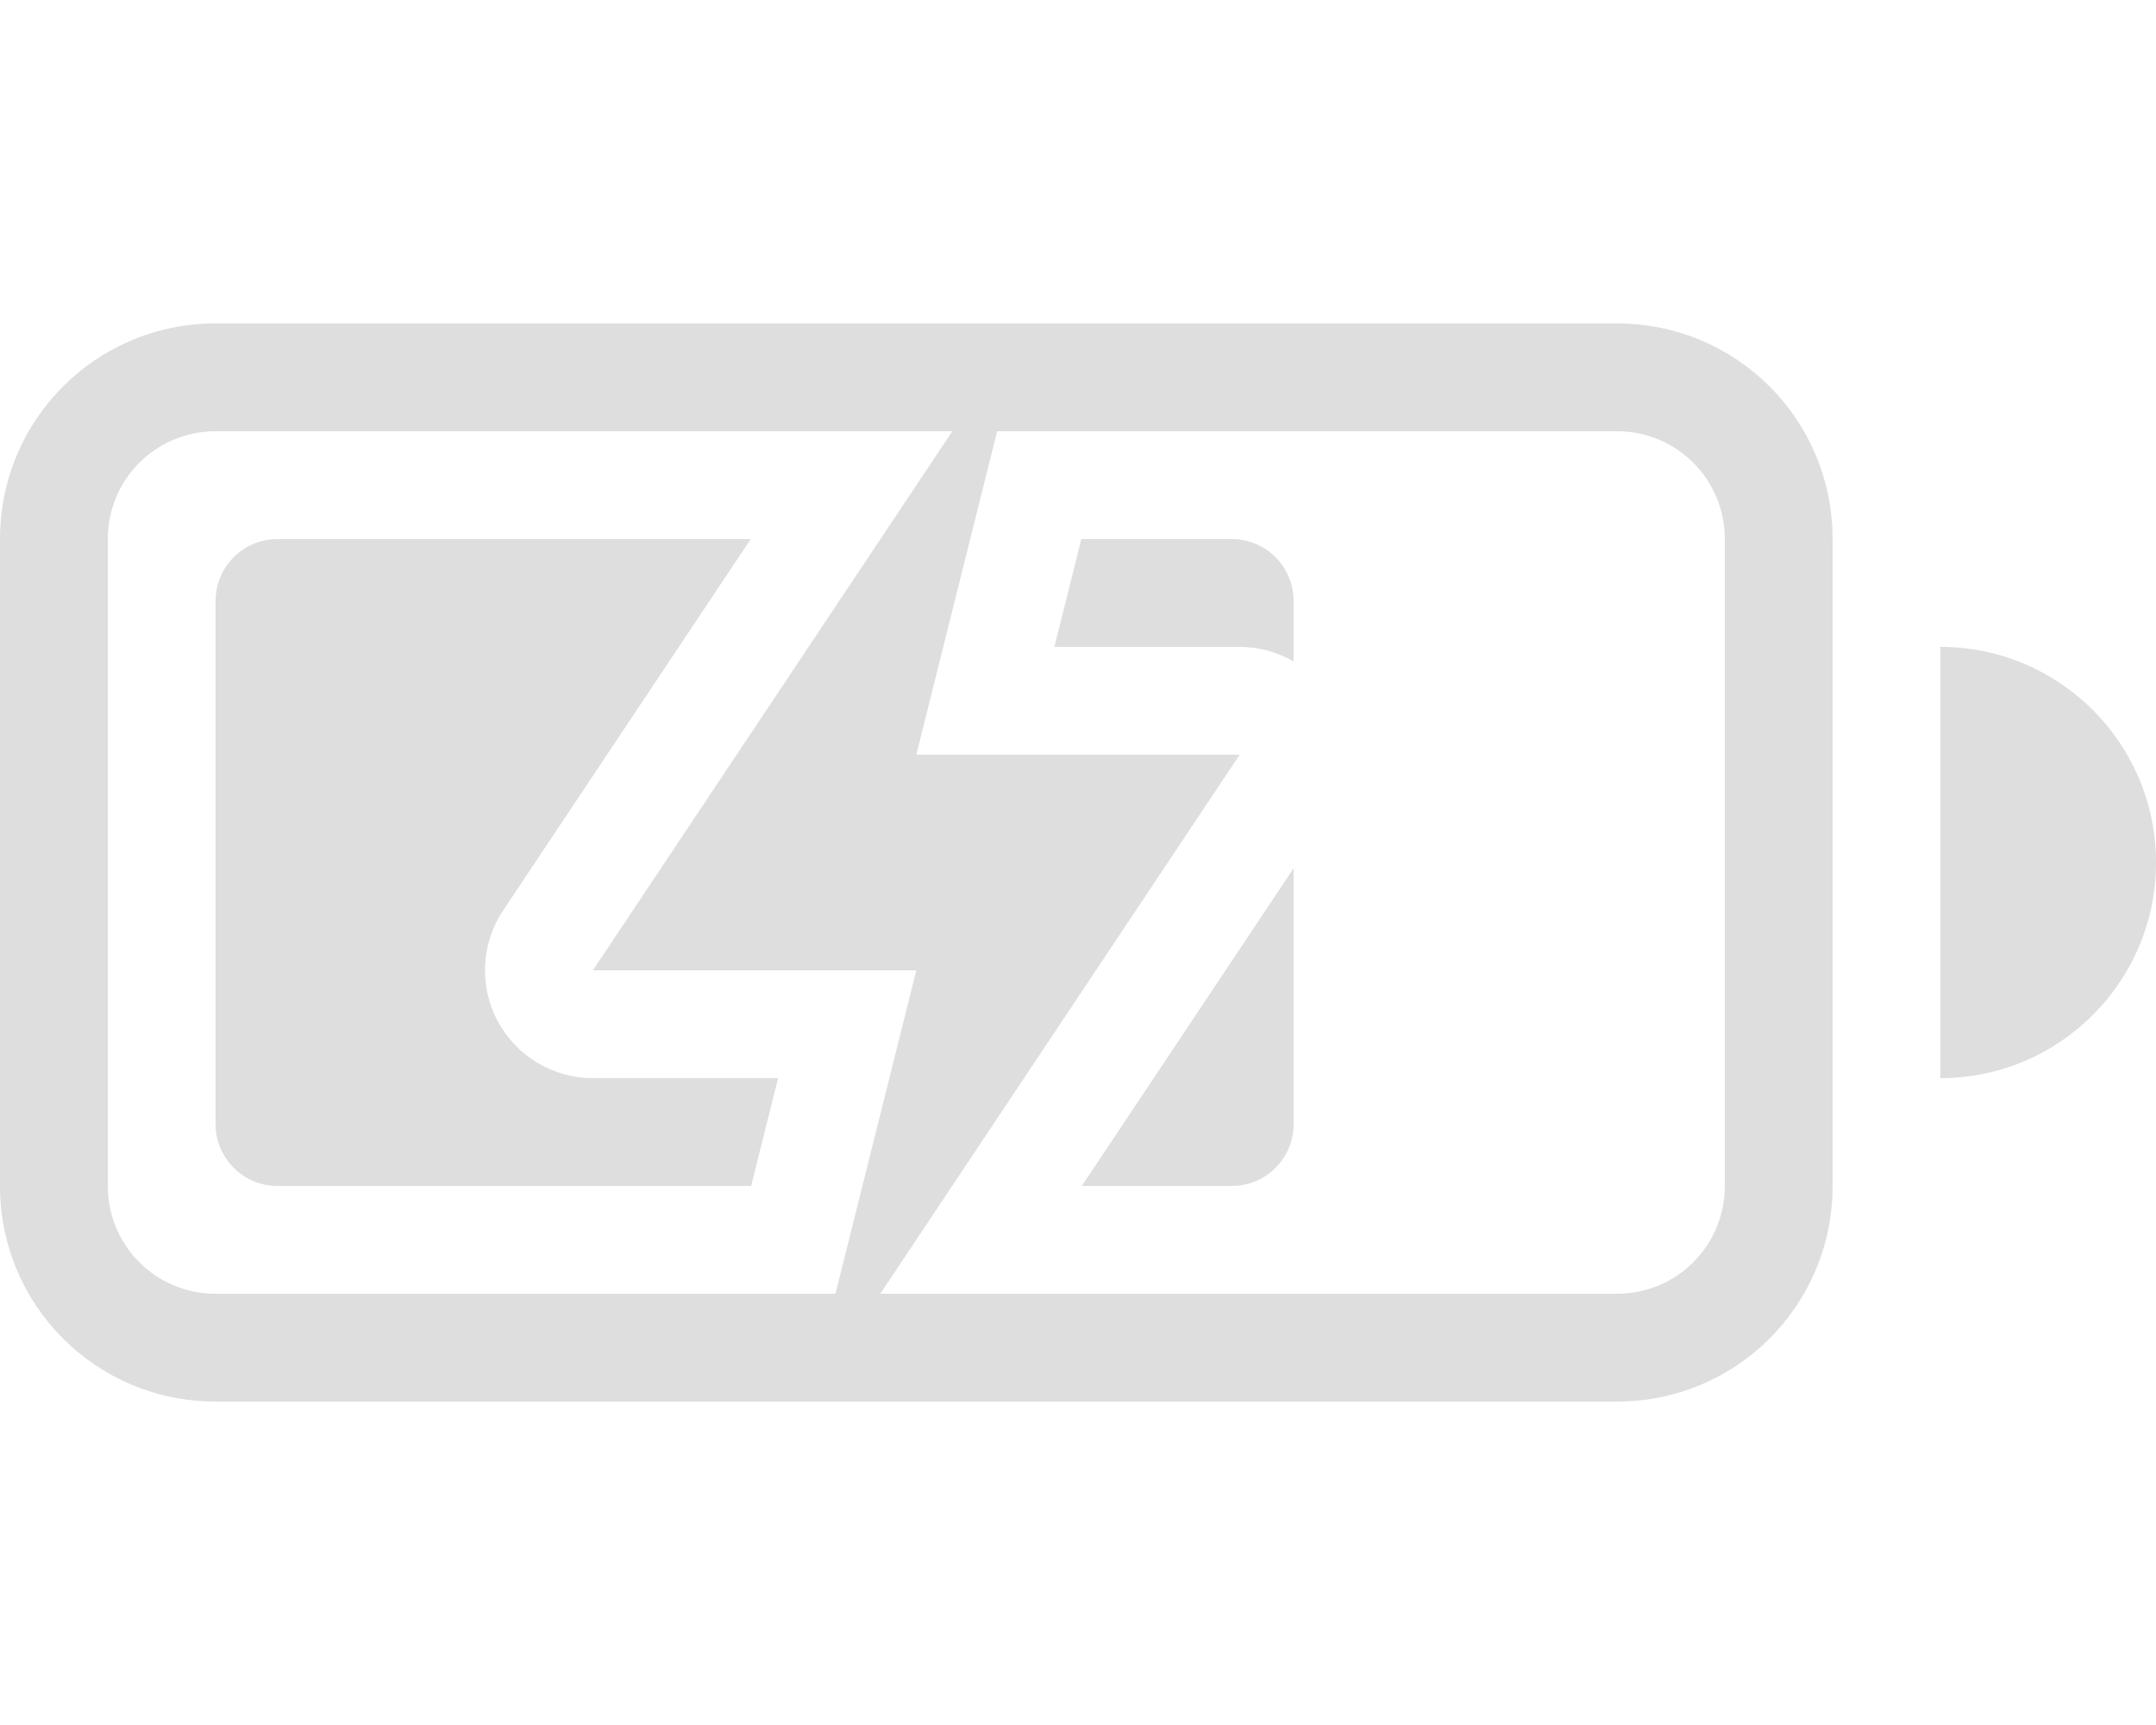
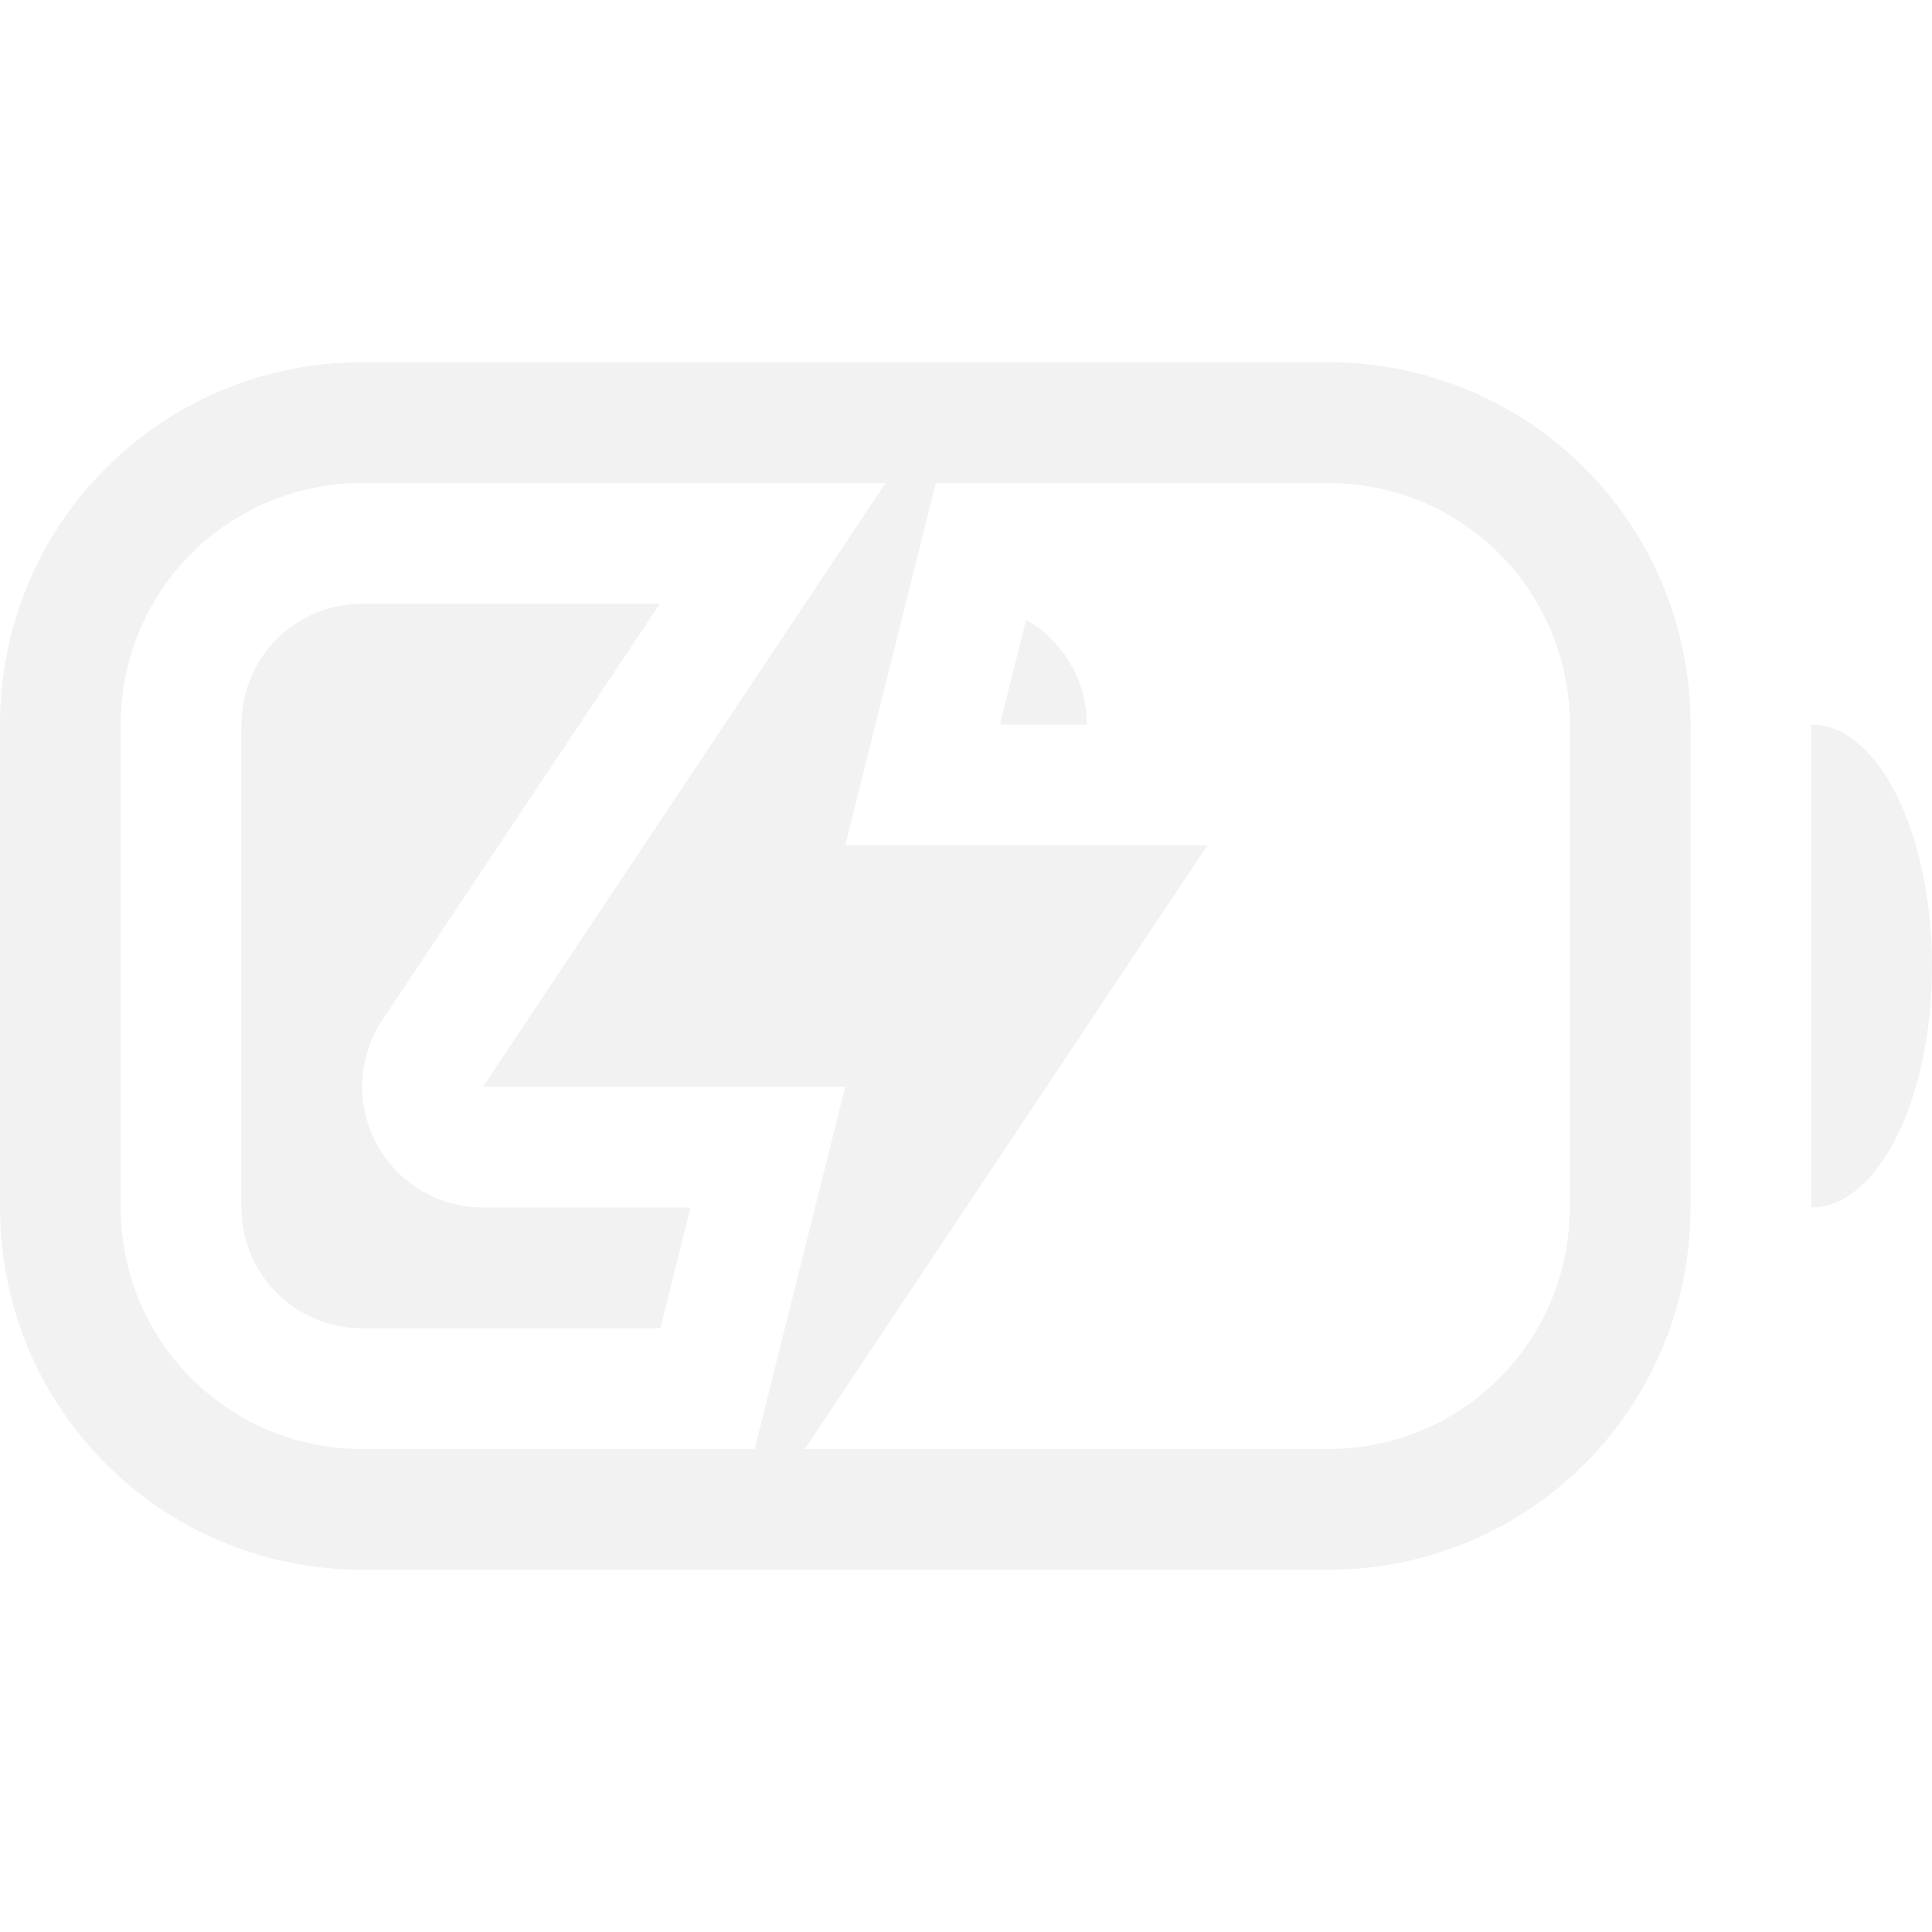
- <svg xmlns="http://www.w3.org/2000/svg" width="20" height="16" version="1.1">
+ <svg xmlns="http://www.w3.org/2000/svg" width="16" height="16" version="1.1">
  <defs>
    <style id="current-color-scheme" type="text/css">.ColorScheme-Text {
-                 color:#dedede;
+                 color:#f2f2f2;
            }</style>
  </defs>
-   <g fill="#dedede">
-     <path d="m2.574 5c-0.318 0-0.574 0.257-0.574 0.574v4.852c0 0.318 0.257 0.574 0.574 0.574h4.394l0.25-1h-1.719a1 1 0 0 1-0.832-1.555l2.297-3.445h-4.391zm7.457 0-0.25 1h1.719a1 1 0 0 1 0.5 0.135v-0.561c0-0.318-0.257-0.574-0.574-0.574h-1.395zm-2.342 2.518-0.32 0.482h1.131a1 1 0 0 1-0.811-0.482zm0.811 0.482a1 1 0 0 1 0.809 0.484l0.322-0.484h-1.131zm3.5 0.053-1.965 2.947h1.391c0.318 0 0.574-0.257 0.574-0.574v-2.373z" stroke-width="1.195" />
-     <path d="m8.834 4-3.334 5h3l-0.75 3h0.416l3.334-5h-3l0.75-3z" enable-background="new" fill="#dedede" />
-     <path d="m2 3c-1.108 0-2 0.892-2 2v6c0 1.108 0.892 2 2 2h13c1.108 0 2-0.892 2-2v-6c0-1.108-0.892-2-2-2zm0 1h13c0.554 0 1 0.446 1 1v6c0 0.554-0.446 1-1 1h-13c-0.554 0-1-0.446-1-1v-6c0-0.554 0.446-1 1-1z" />
-     <path d="m18 6v4a2 2 0 0 0 2-2 2 2 0 0 0-2-2z" />
-   </g>
+   <path d="m3 5c-0.554 0-1 0.446-1 1v4c0 0.554 0.446 1 1 1h2.469l0.25-1h-1.719a1 1 0 0 1-0.832-1.555l2.297-3.445h-2.465zm5.498 0.133-0.217 0.867h0.719c0-0.372-0.202-0.695-0.502-0.867zm-2.309 2.385-0.32 0.482h1.131a1 1 0 0 1-0.811-0.482zm0.811 0.482a1 1 0 0 1 0.809 0.484l0.322-0.484h-1.131zm1.846 2.533-0.033 0.051c0.012-0.016 0.022-0.034 0.033-0.051z" fill="#f2f2f2" />
+   <path d="m15 6v4a1 2 0 0 0 1-2 1 2 0 0 0-1-2z" fill="#f2f2f2" />
+   <path d="m3 3c-1.662 0-3 1.338-3 3v4c0 1.662 1.338 3 3 3h8c1.662 0 3-1.338 3-3v-4c0-1.662-1.338-3-3-3zm0 1h8c1.108 0 2 0.892 2 2v4c0 1.108-0.892 2-2 2h-8c-1.108 0-2-0.892-2-2v-4c0-1.108 0.892-2 2-2z" fill="#f2f2f2" />
+   <path d="m7.334 4-3.334 5h3l-0.75 3h0.416l3.334-5h-3l0.75-3z" color="#000000" fill="#f2f2f2" stroke-linecap="round" stroke-linejoin="round" style="-inkscape-stroke:none" />
</svg>
